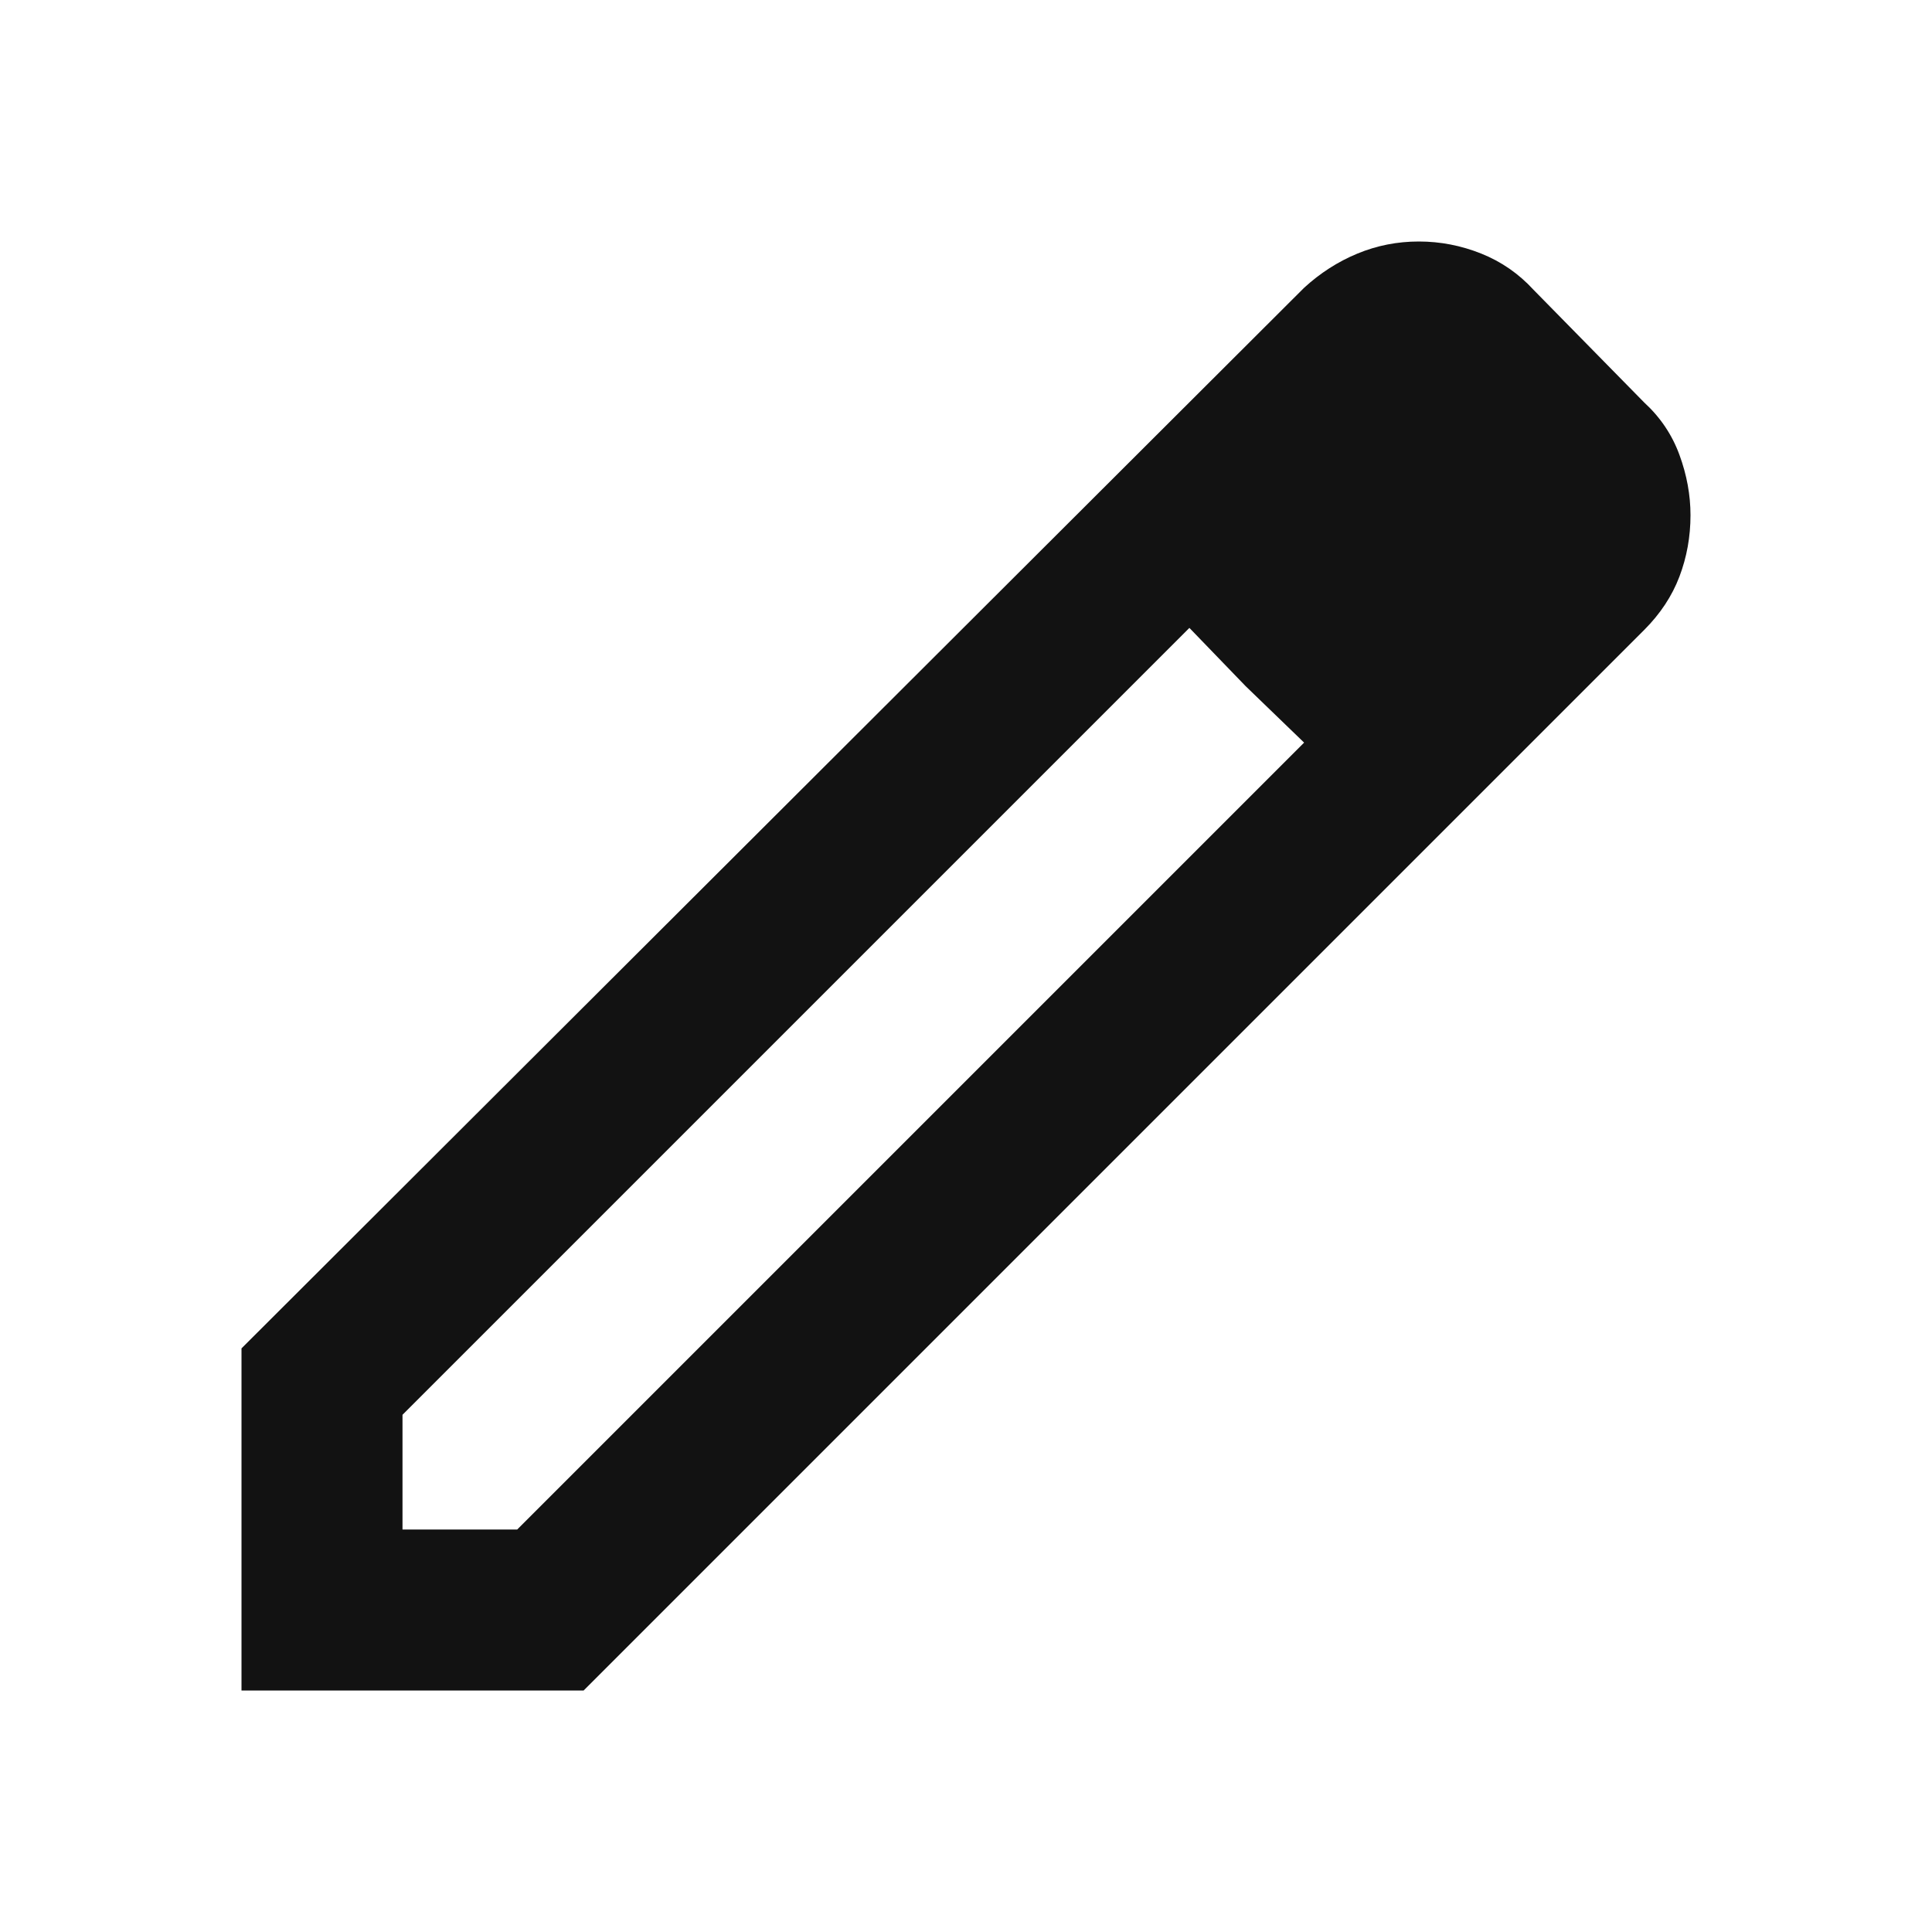
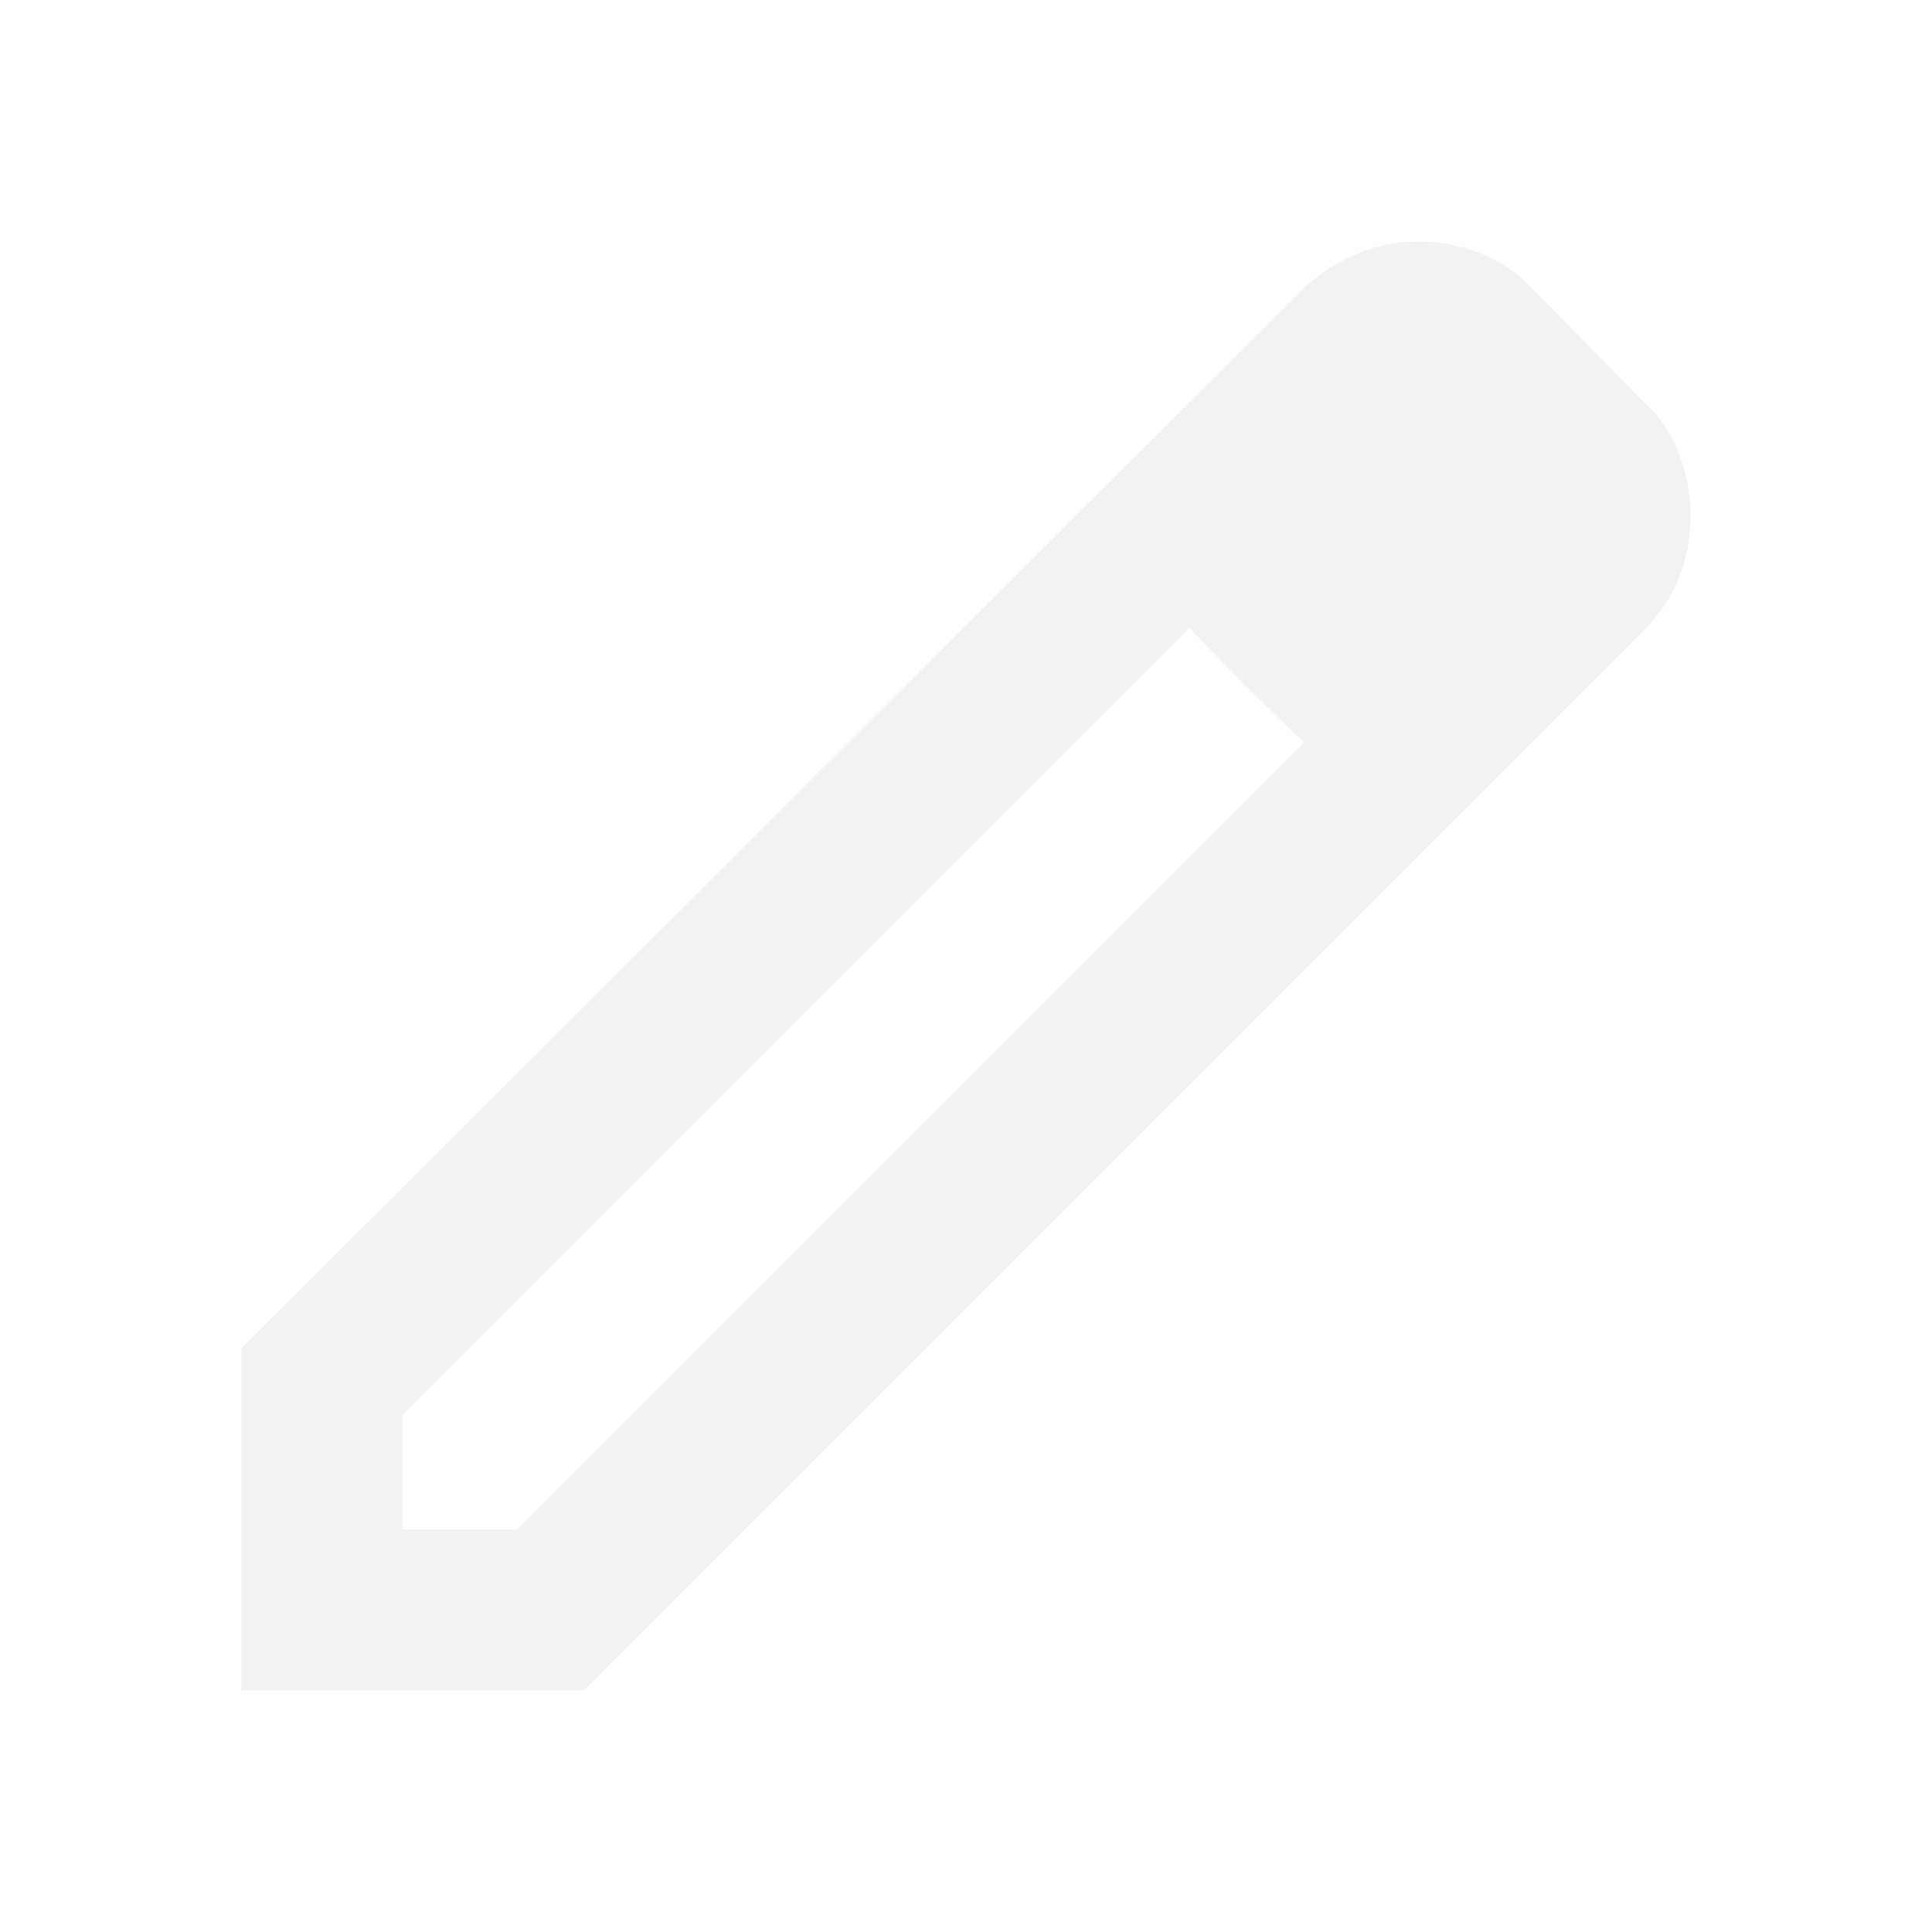
- <svg xmlns="http://www.w3.org/2000/svg" height="1.5rem" viewBox="0 -960 960 960" width="1.5rem" fill="#121212">
+ <svg xmlns="http://www.w3.org/2000/svg" height="1.5rem" viewBox="0 -960 960 960" width="1.5rem" fill="#f2f2f2">
  <path d="M200-200h57l391-391-57-57-391 391v57Zm-80 80v-170l528-527q12-11 26.5-17t30.5-6q16 0 31 6t26 18l55 56q12 11 17.5 26t5.5 30q0 16-5.5 30.5T817-647L290-120H120Zm640-584-56-56 56 56Zm-141 85-28-29 57 57-29-28Z" />
</svg>
